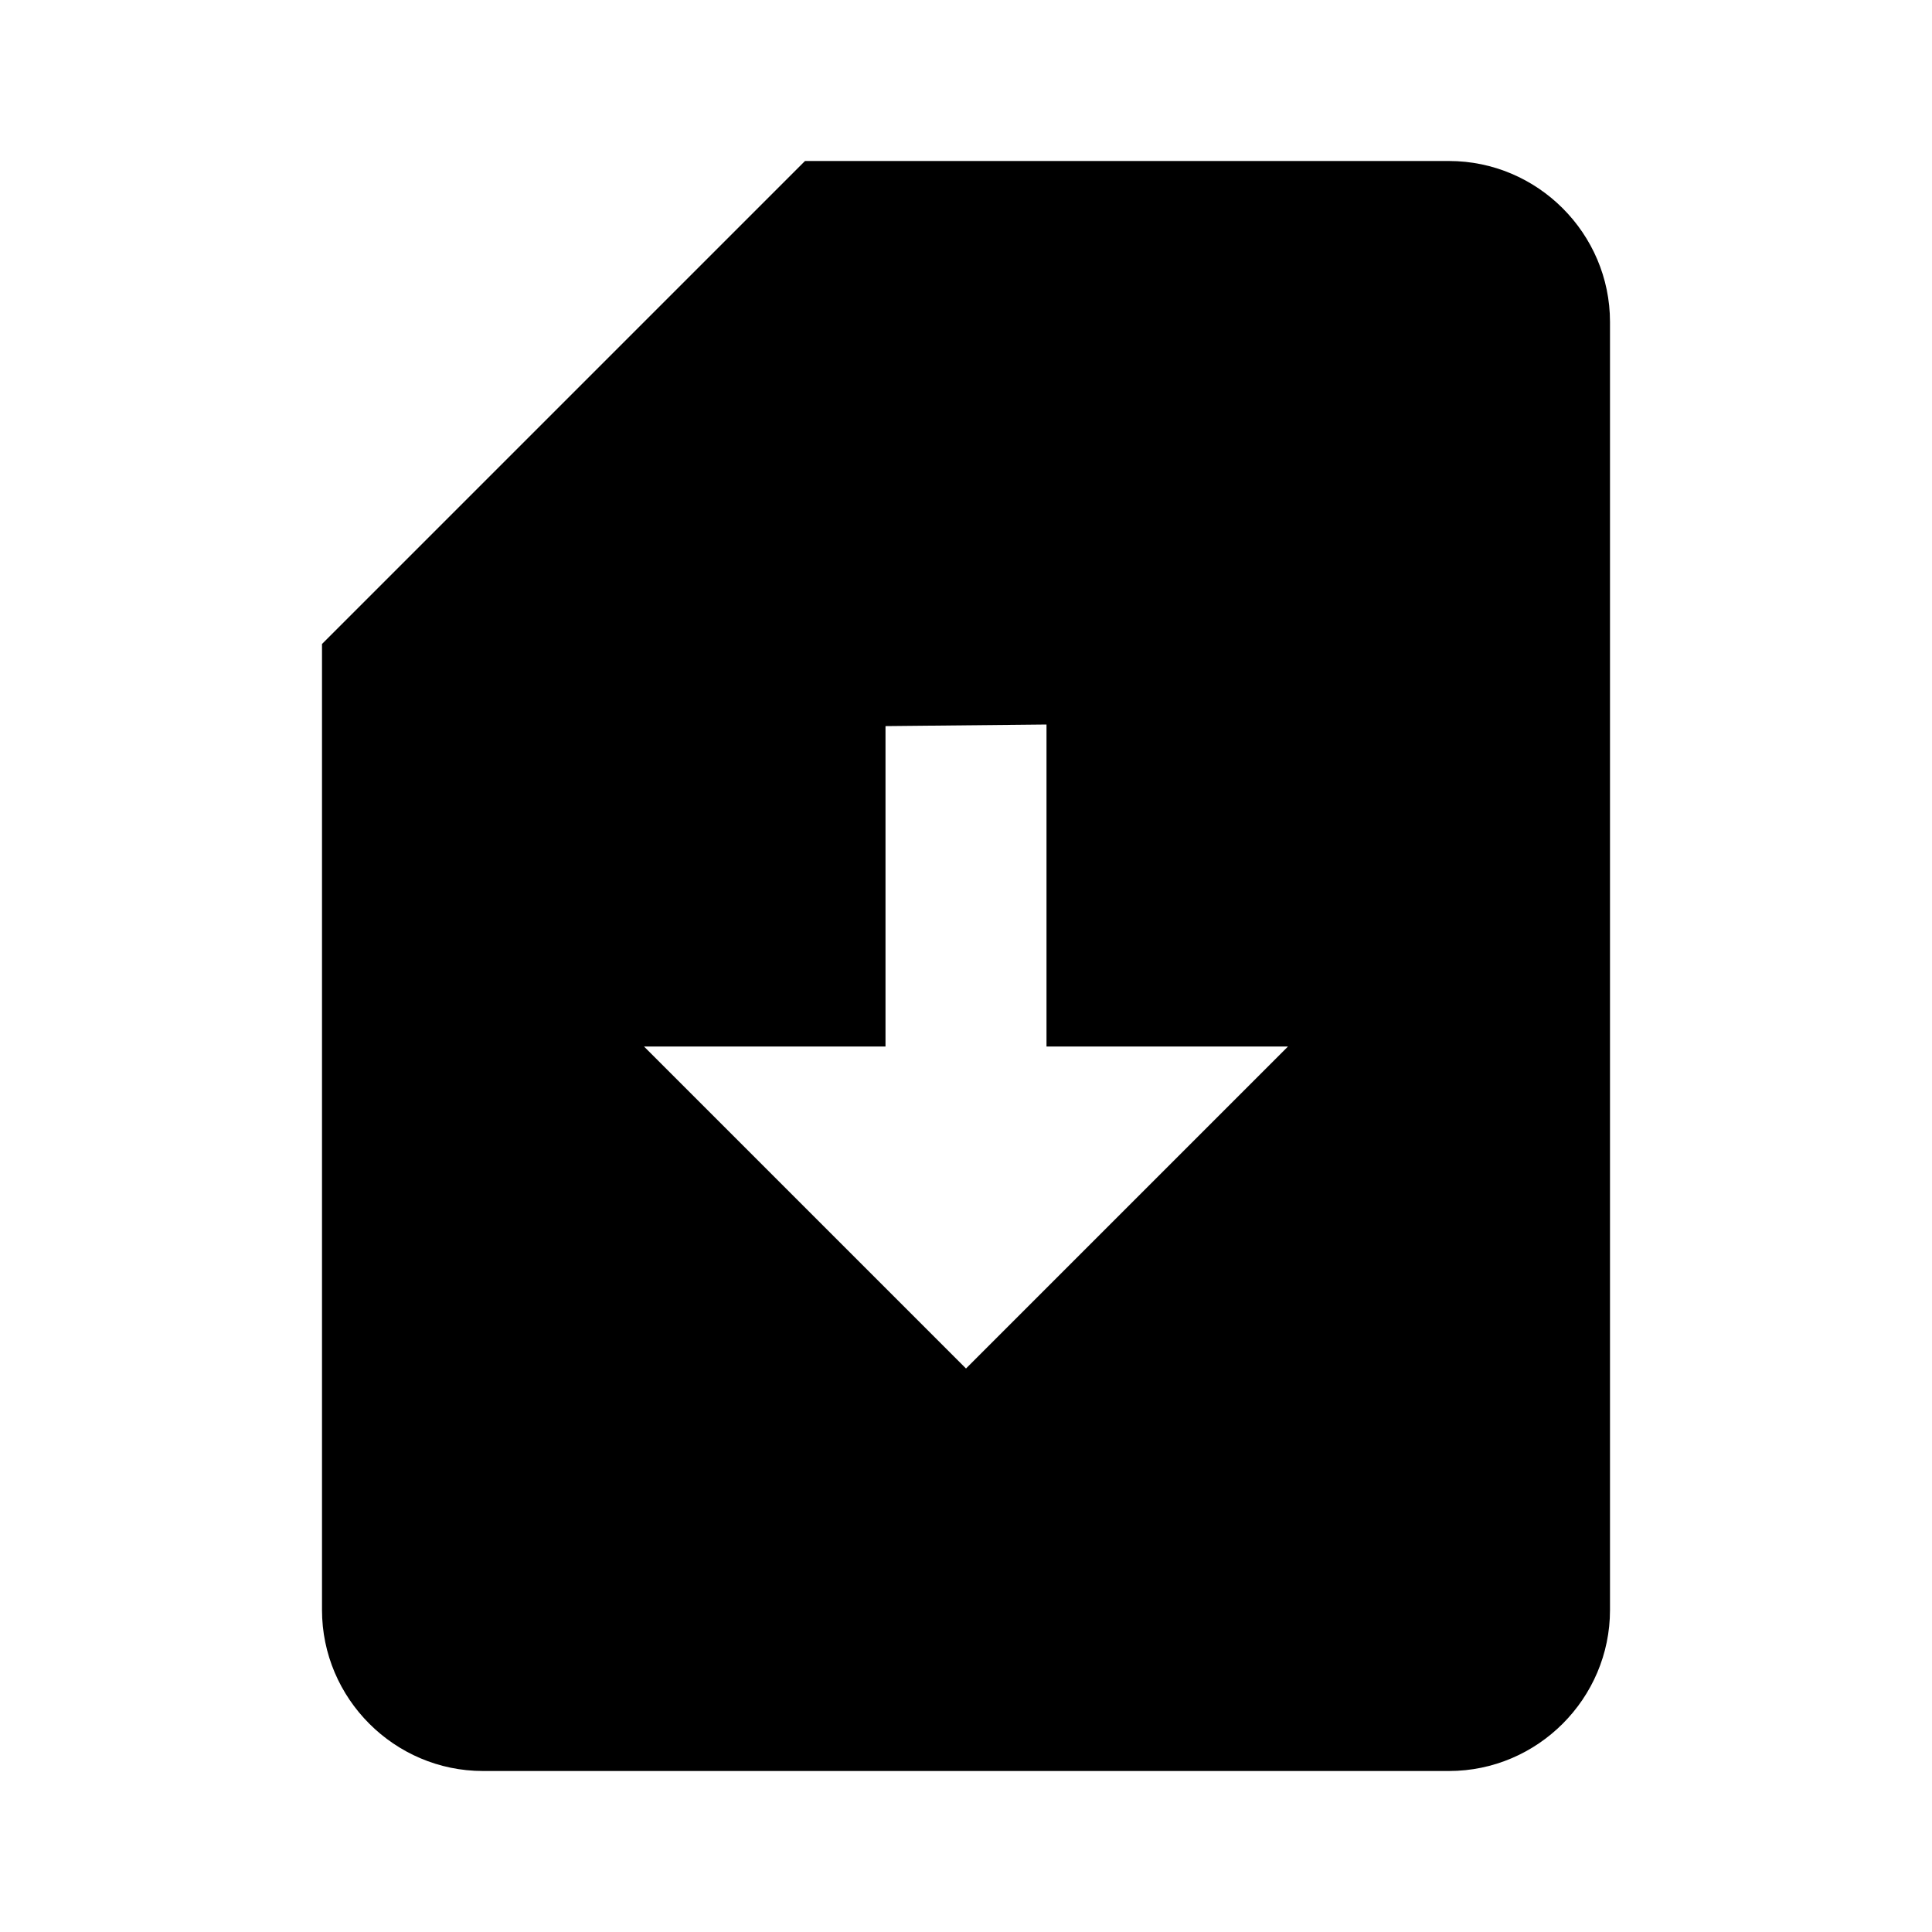
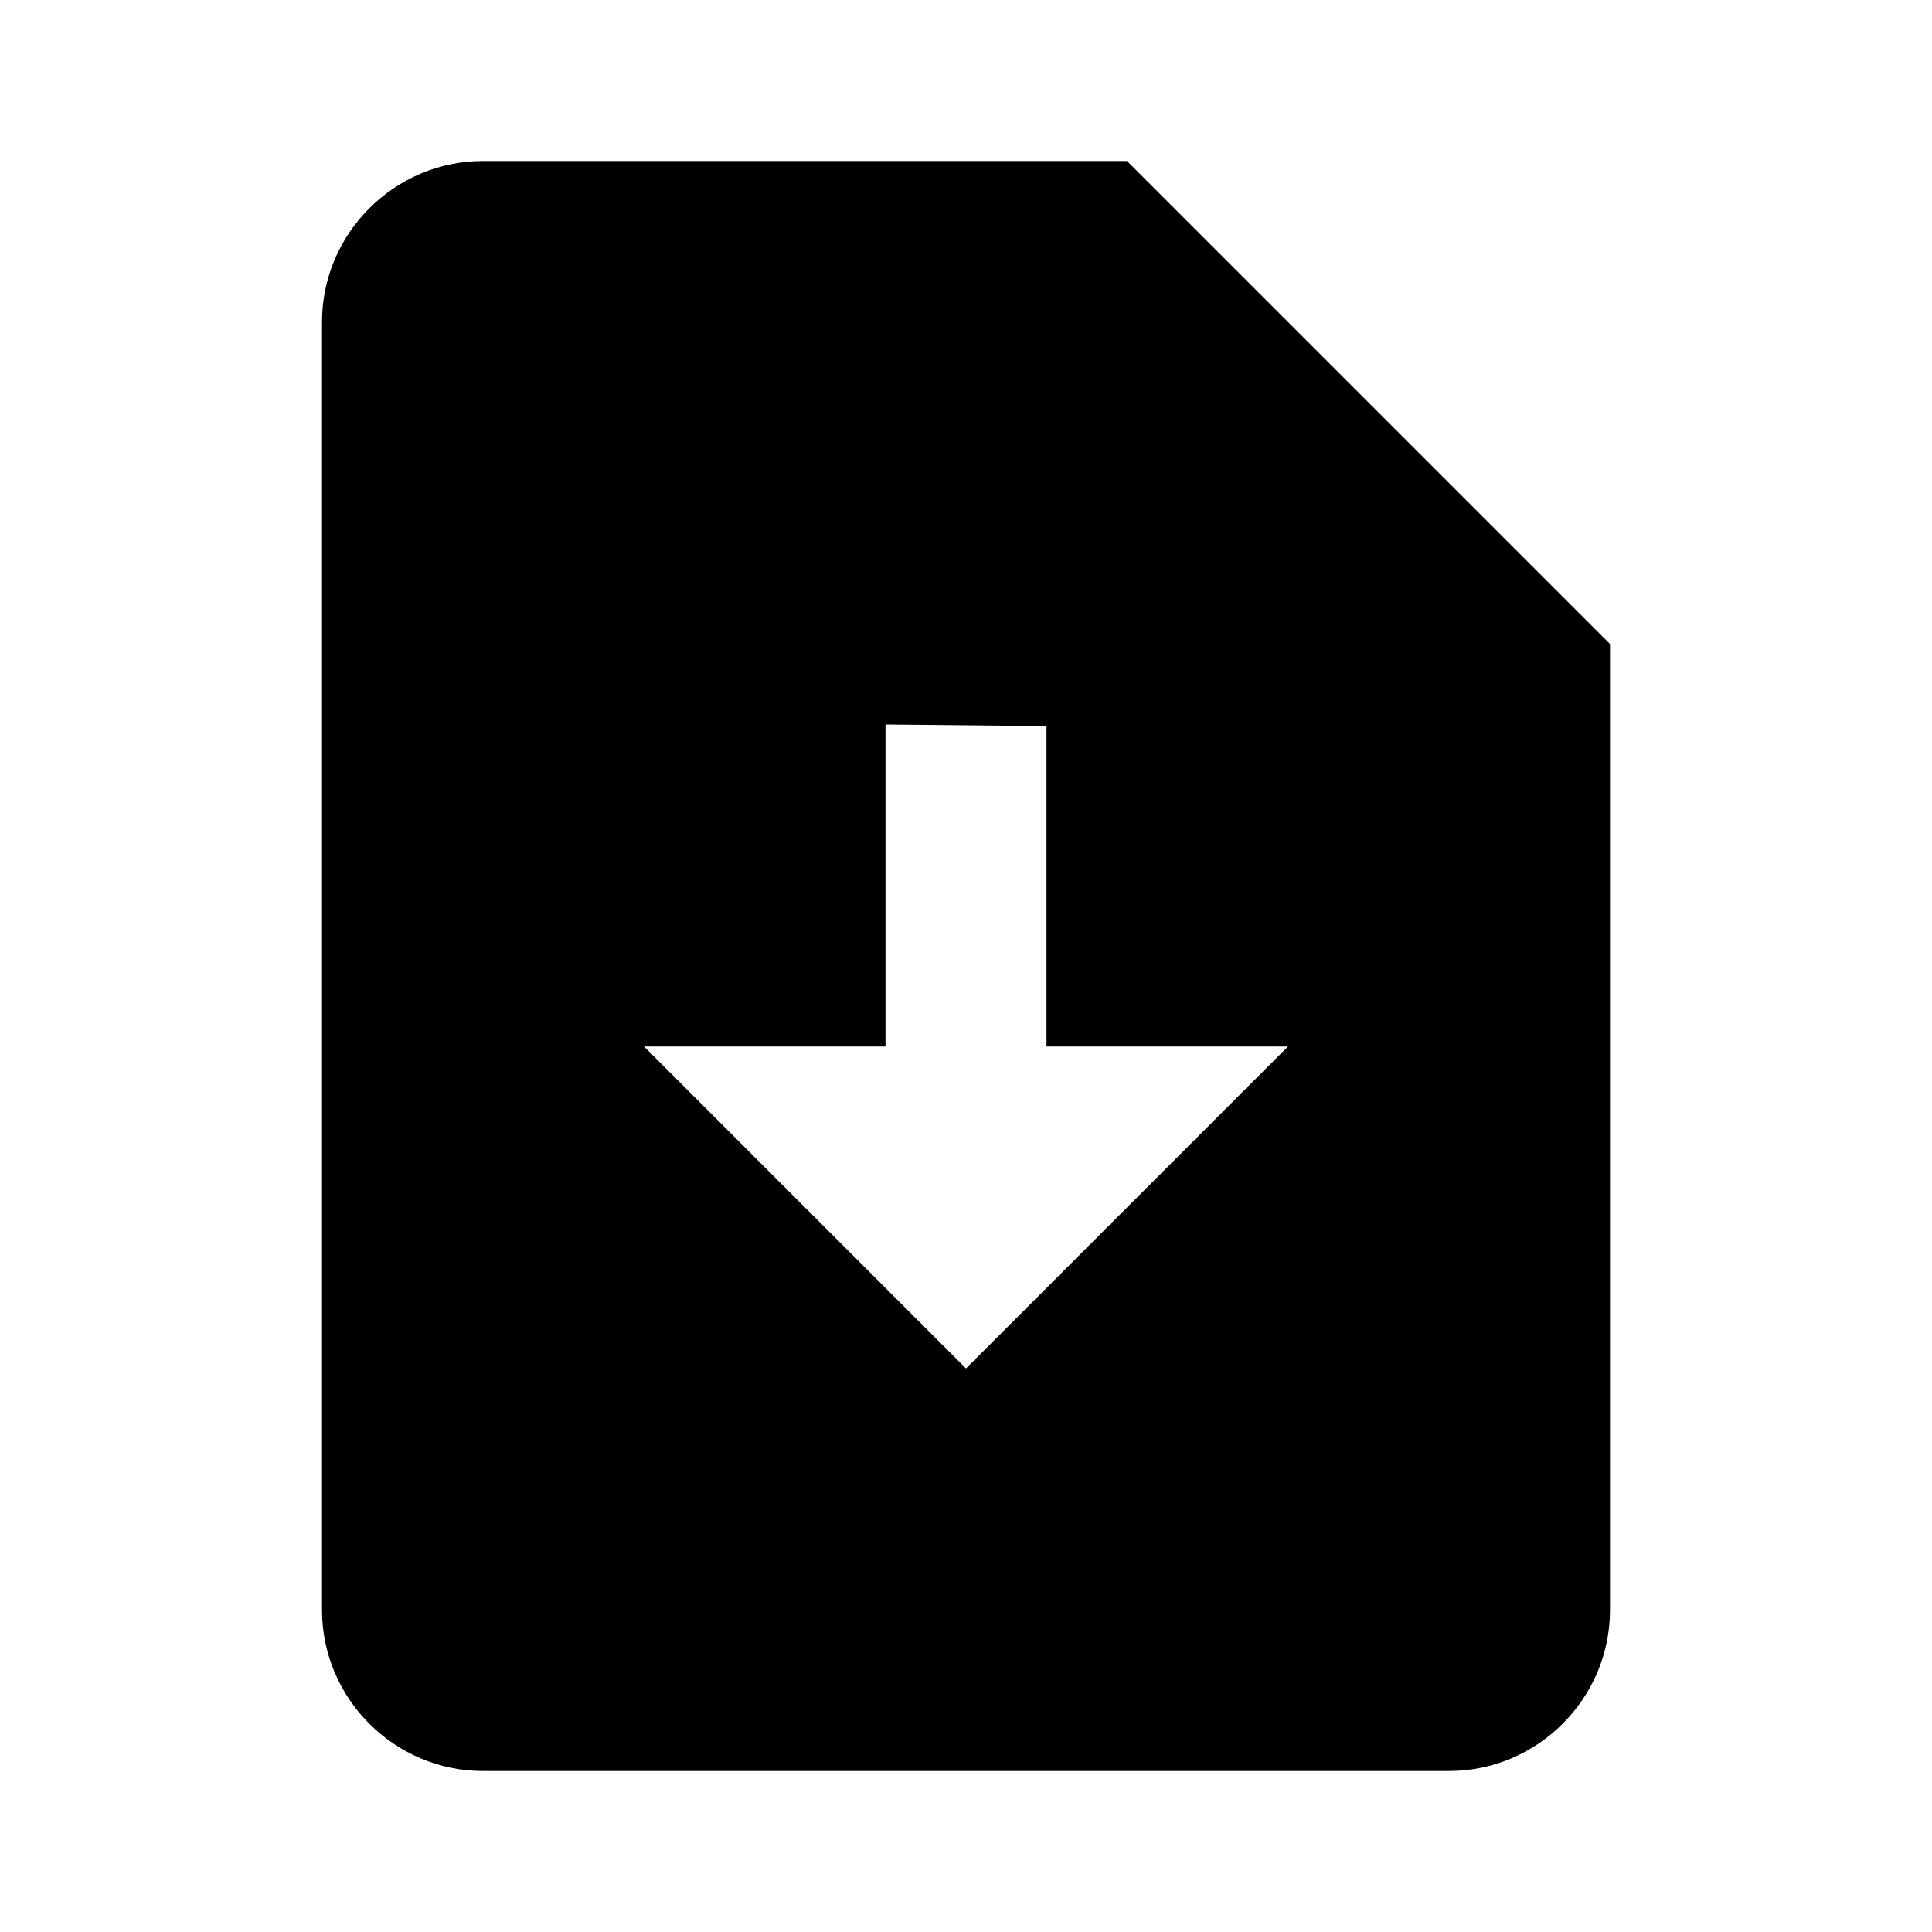
- <svg xmlns="http://www.w3.org/2000/svg" enable-background="new 0 0 24 24" height="24" viewBox="0 0 24 24" width="24">
-   <g>
-     <path d="M0,0h24v24H0V0z" fill="none" />
+ <svg xmlns="http://www.w3.org/2000/svg" enable-background="new 0 0 24 24" height="24" viewBox="0 0 24 24" width="24" version="1.1" id="svg10">
+   <defs id="defs14" />
+   <g id="g4" transform="matrix(-1,0,0,1,24,0)">
+     <path d="M 0,0 H 24 V 24 H 0 Z" fill="none" id="path2" />
  </g>
-   <g>
-     <path d="M18,2h-8L4,8v12c0,1.1,0.9,2,2,2h12c1.1,0,2-0.9,2-2V4C20,2.9,19.1,2,18,2z M12,17l-4-4h3V9.02L13,9v4h3L12,17z" />
+   <g id="g8" transform="matrix(-1,0,0,1,24,0)">
+     <path d="M 18,2 H 10 L 4,8 v 12 c 0,1.1 0.9,2 2,2 h 12 c 1.1,0 2,-0.9 2,-2 V 4 C 20,2.9 19.1,2 18,2 Z M 12,17 8,13 h 3 V 9.02 L 13,9 v 4 h 3 z" id="path6" />
  </g>
</svg>
